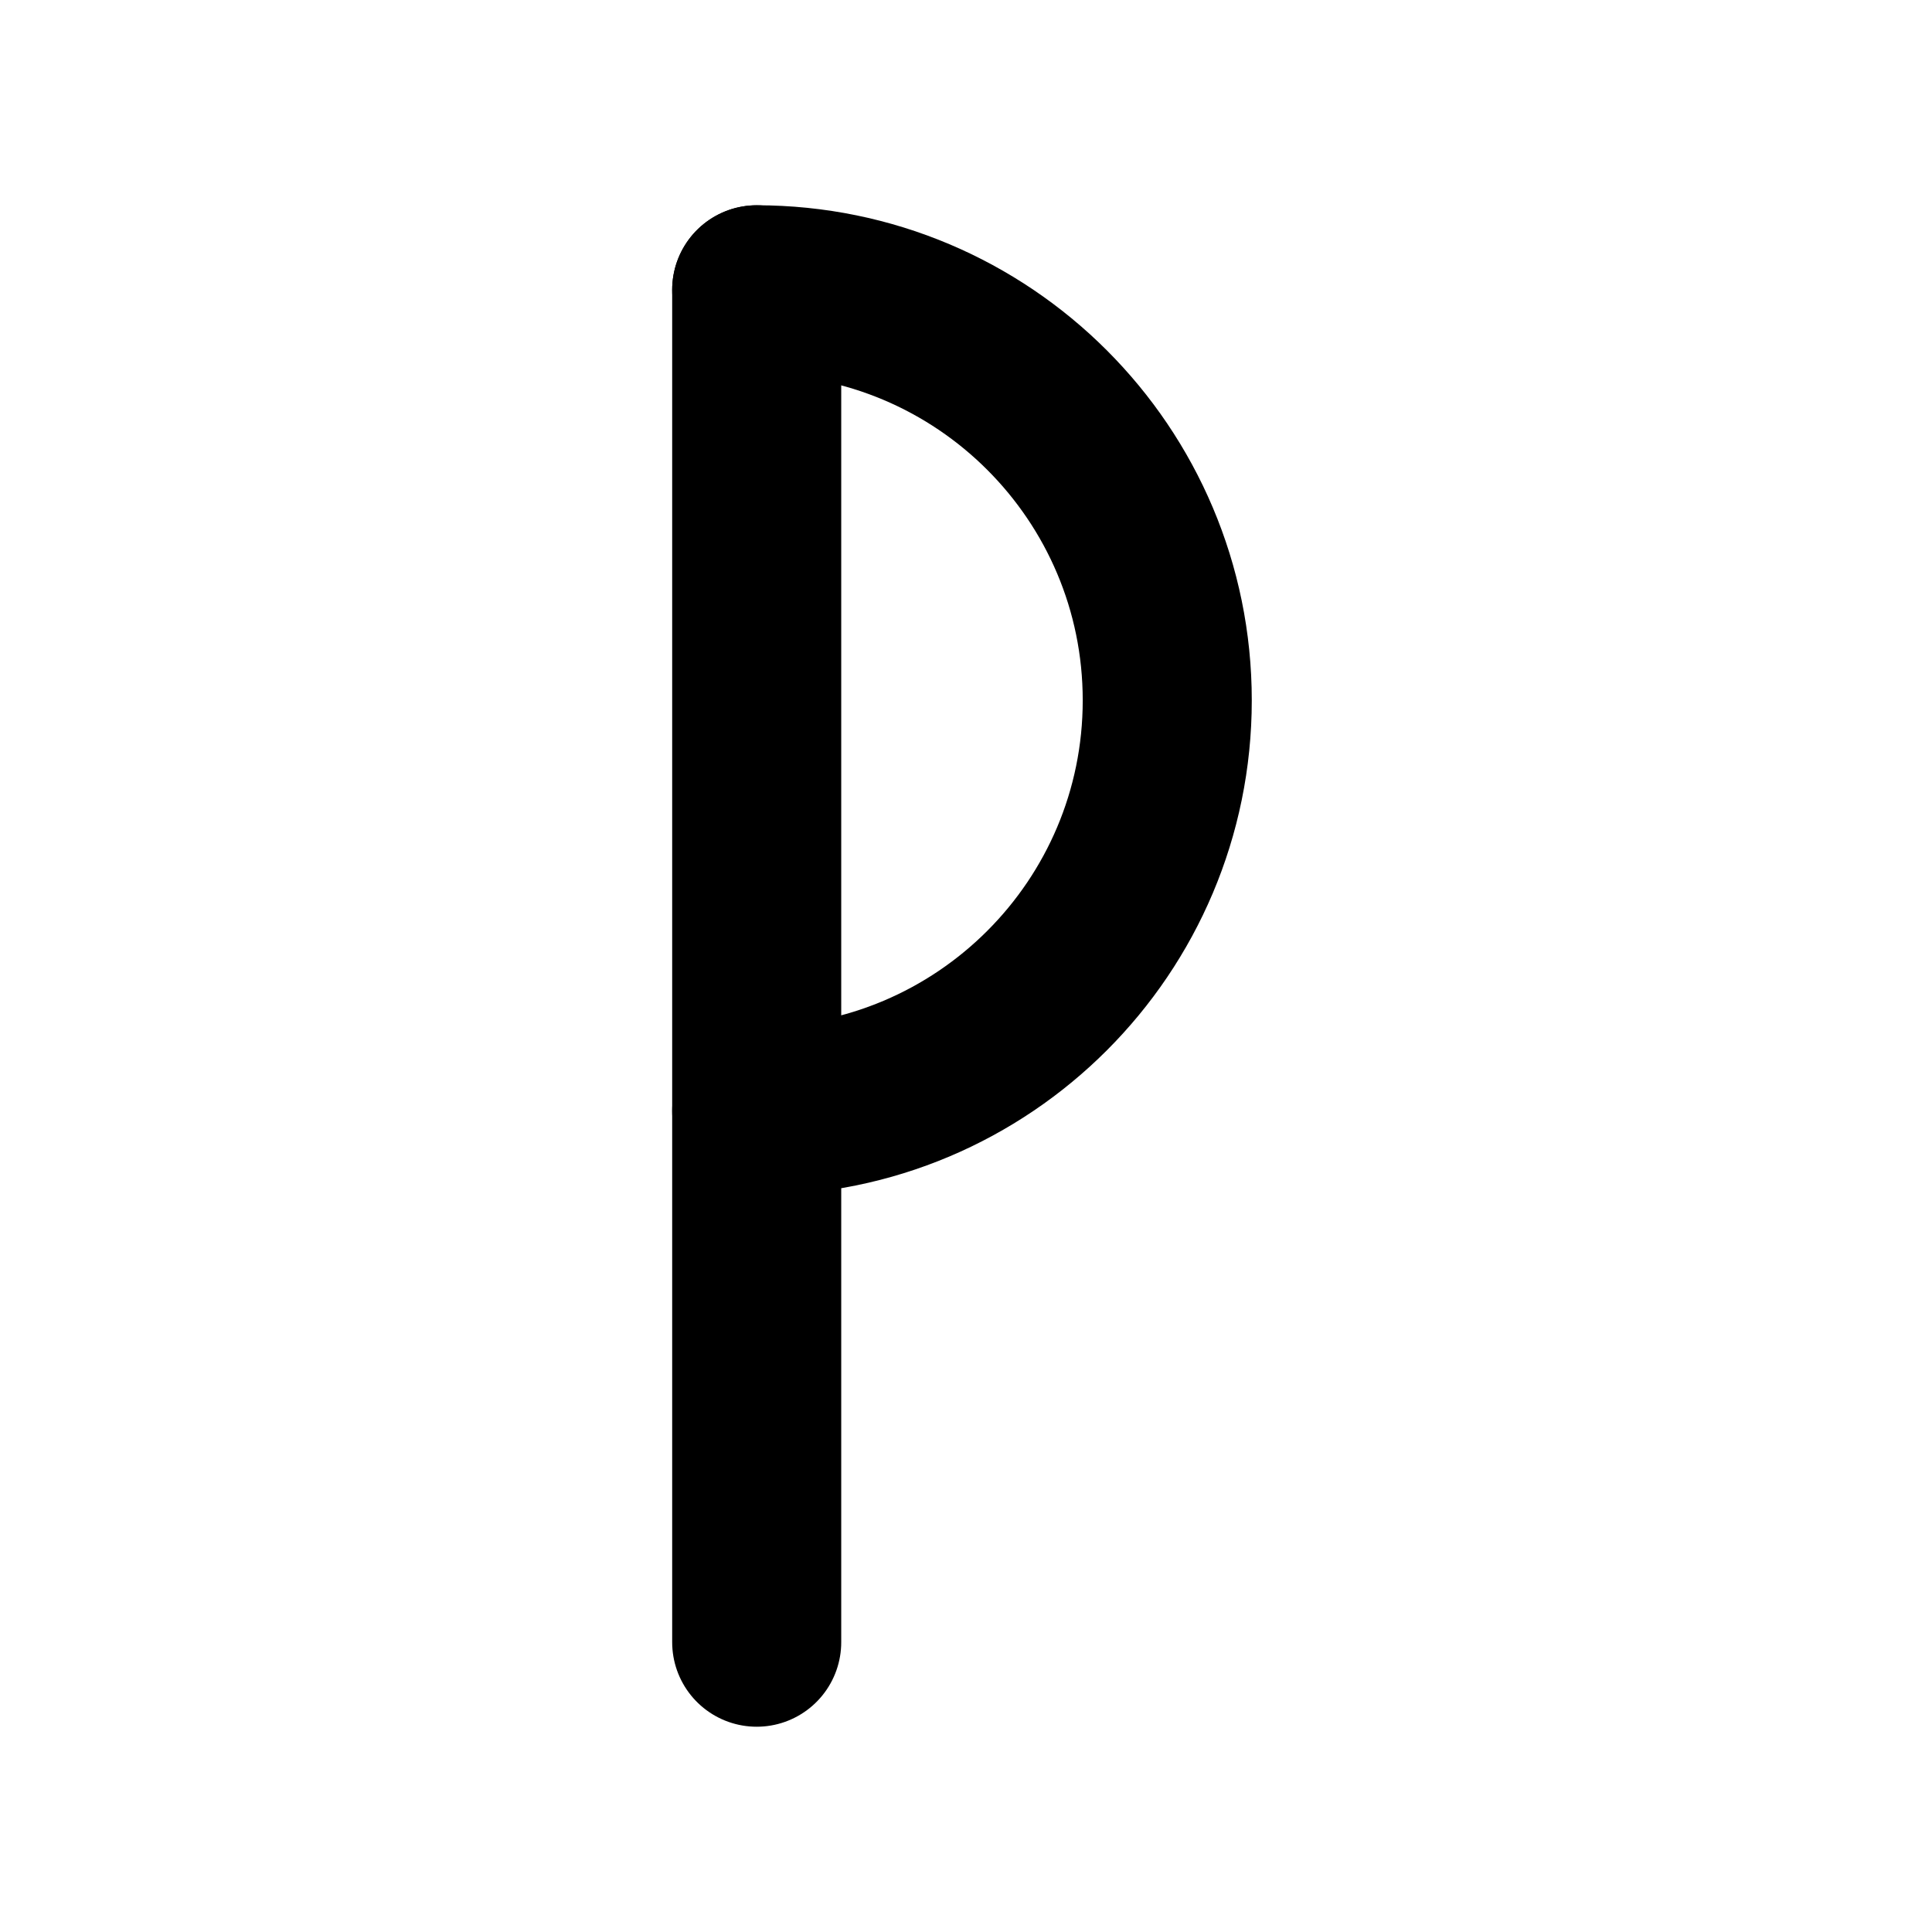
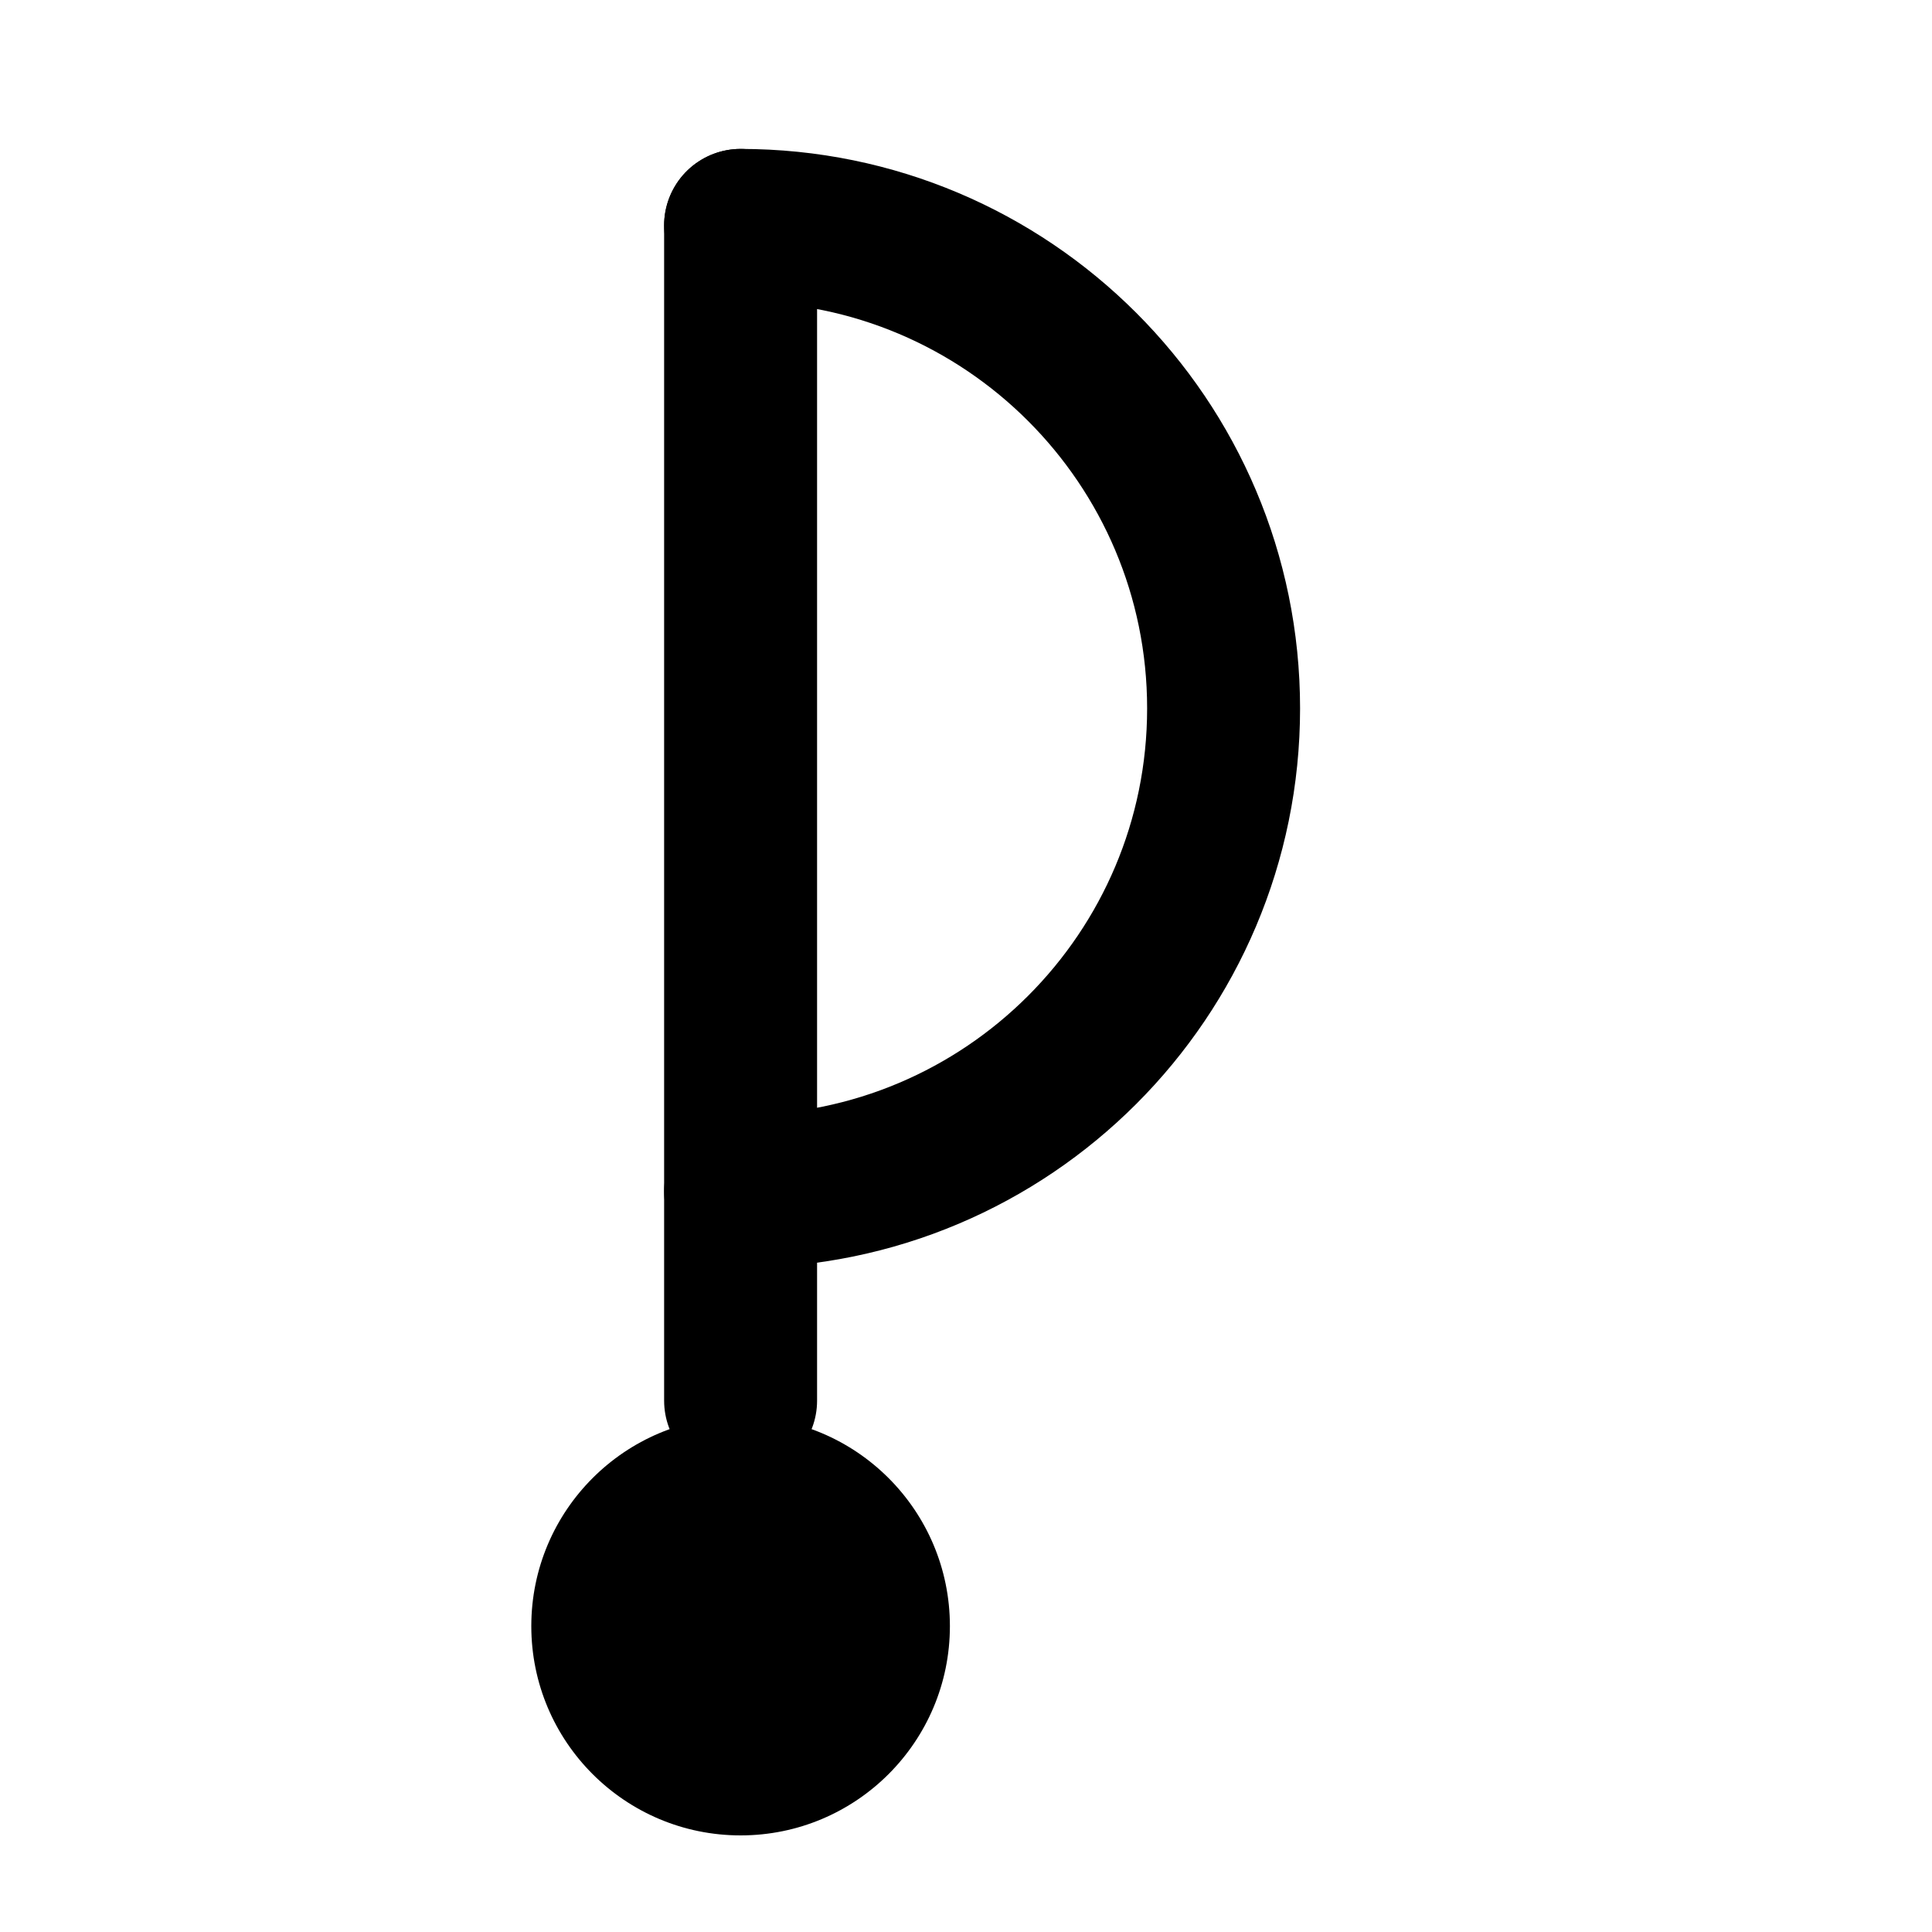
<svg xmlns="http://www.w3.org/2000/svg" width="24" height="24" viewBox="0 0 24 24" fill="none">
-   <g stroke="currentColor" stroke-width="2.1" stroke-linecap="round">
-     <path d="M9.4 3.6a5.1 5.1 0 0 1 0 10.2" />
-     <path d="M9.4 3.6v16.8" />
+   <g stroke="currentColor" stroke-width="1.9" stroke-linecap="round">
+     <path d="M9.2 2.8a6 6 0 0 1 0 12" />
+     <path d="M9.2 2.8v14.6" />
  </g>
+   <circle cx="9.2" cy="20.2" r="2.6" fill="currentColor" />
</svg>
